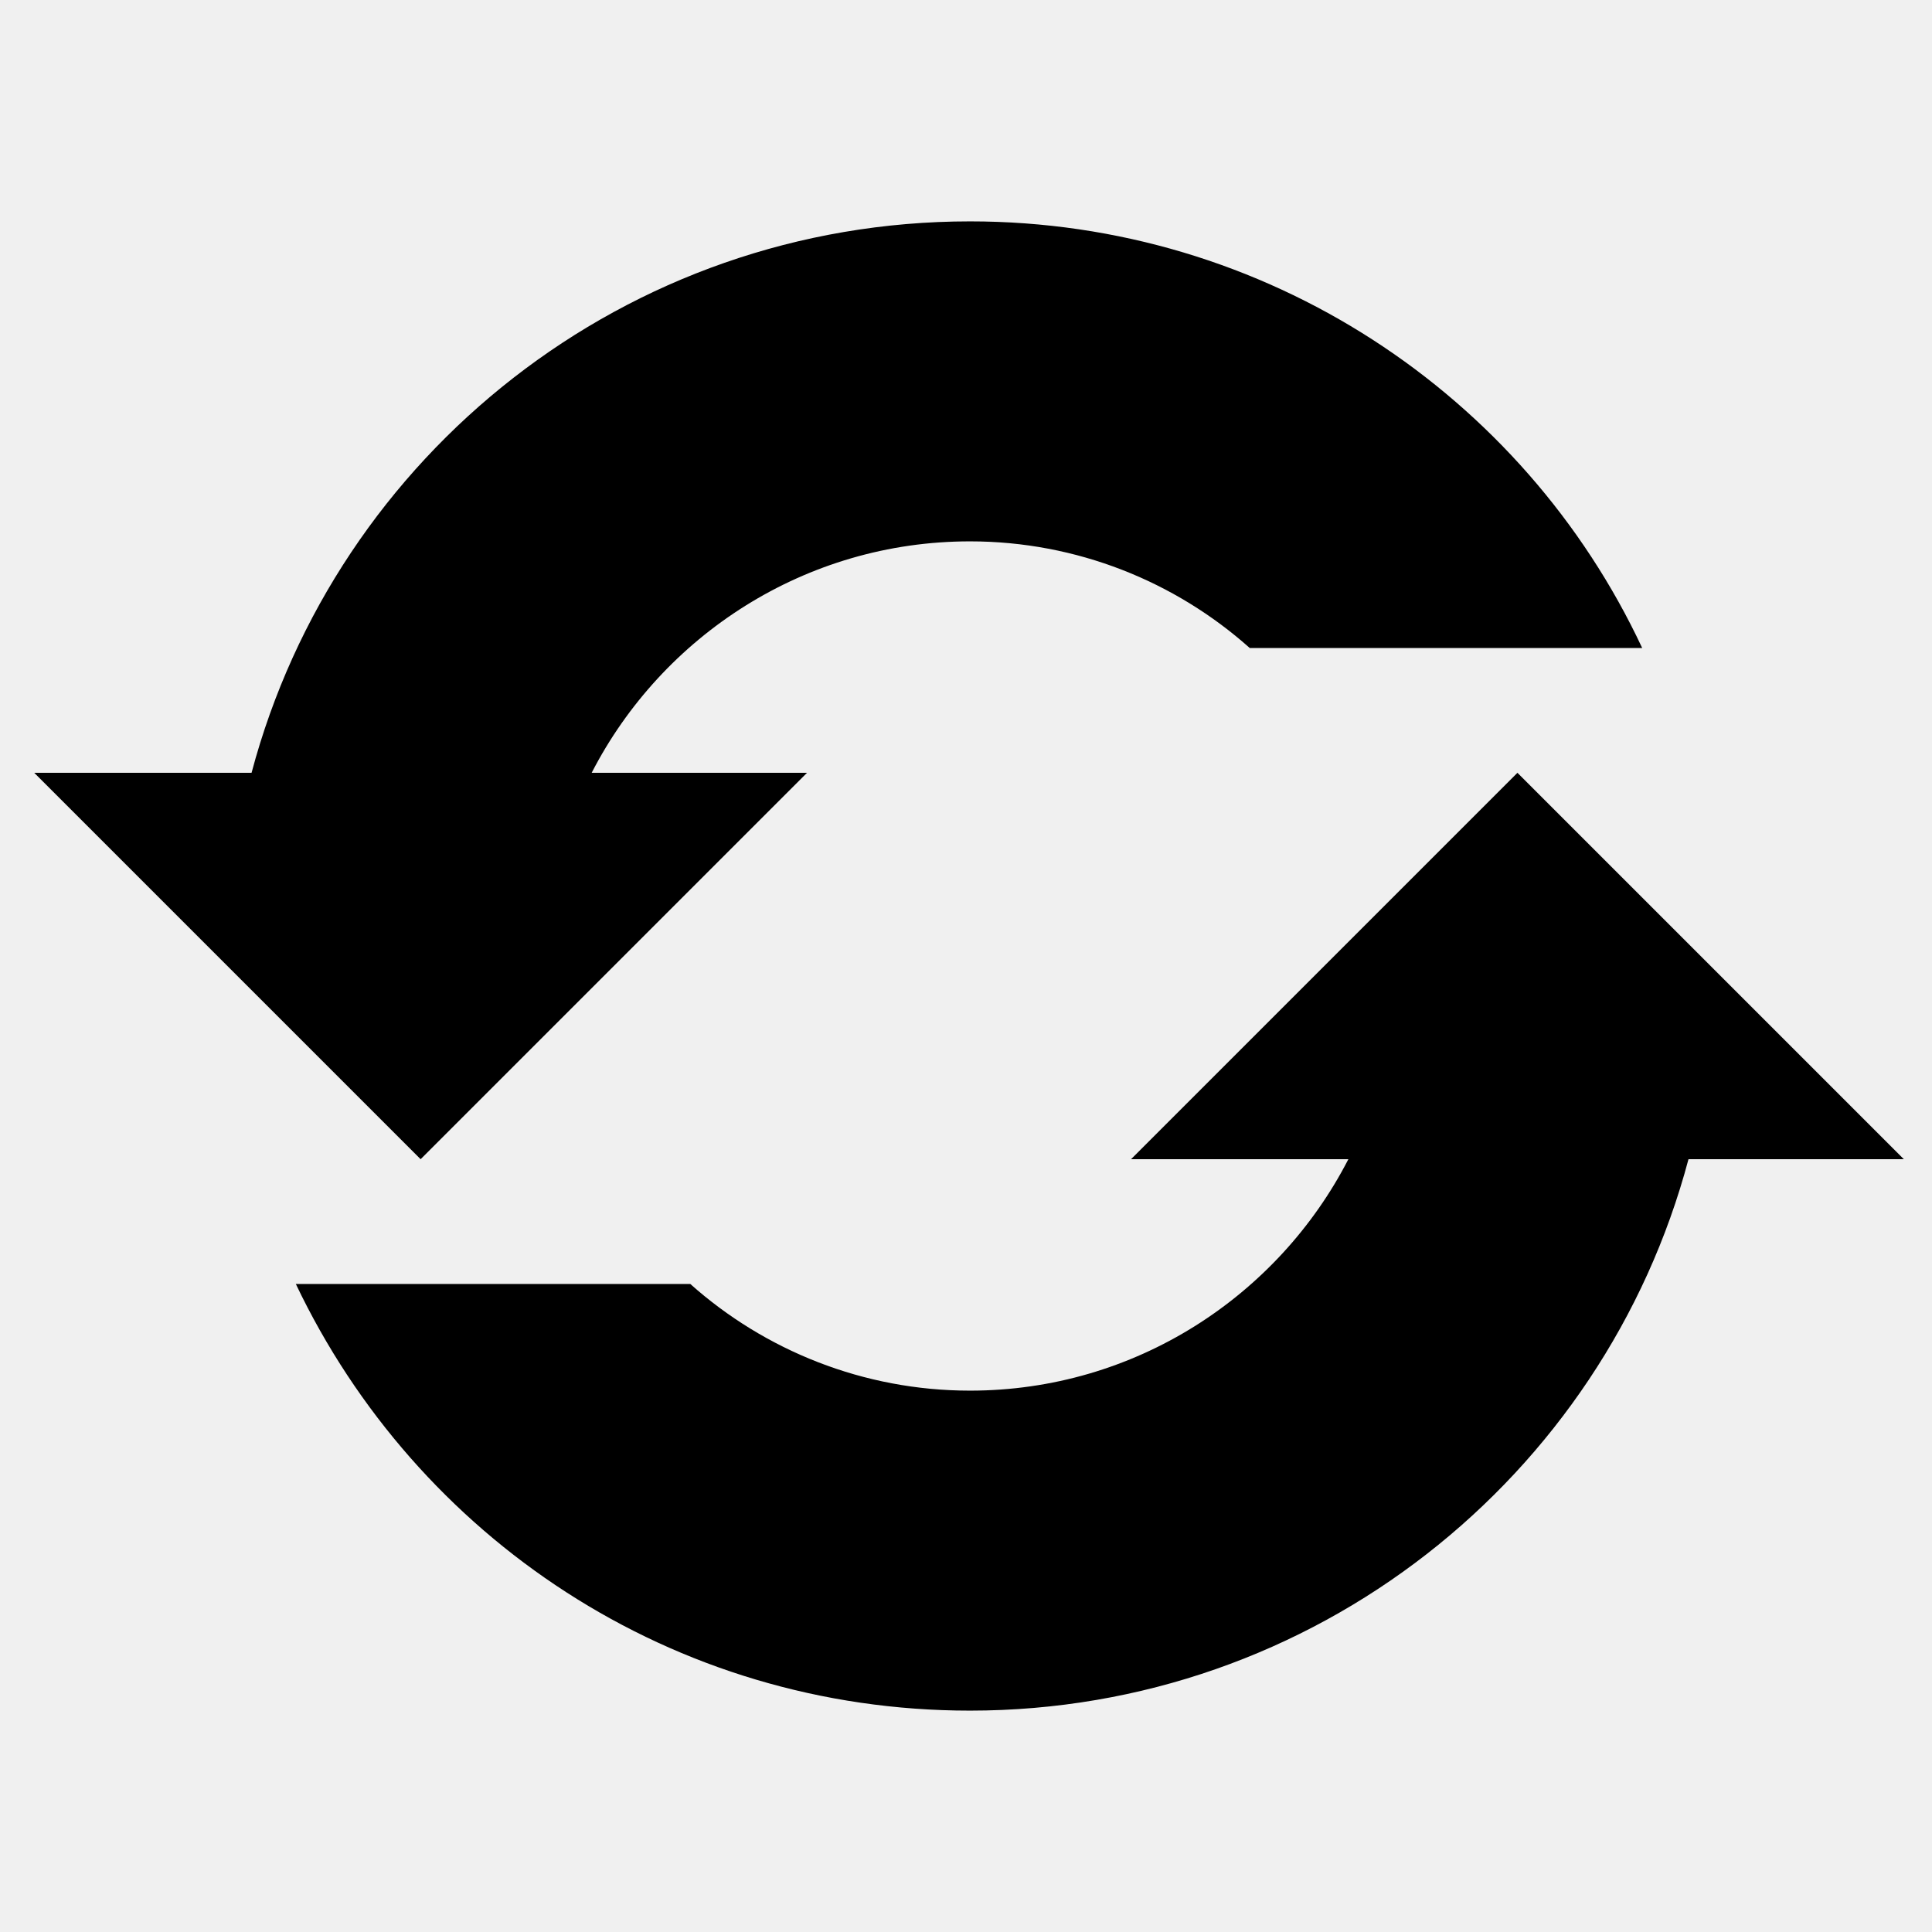
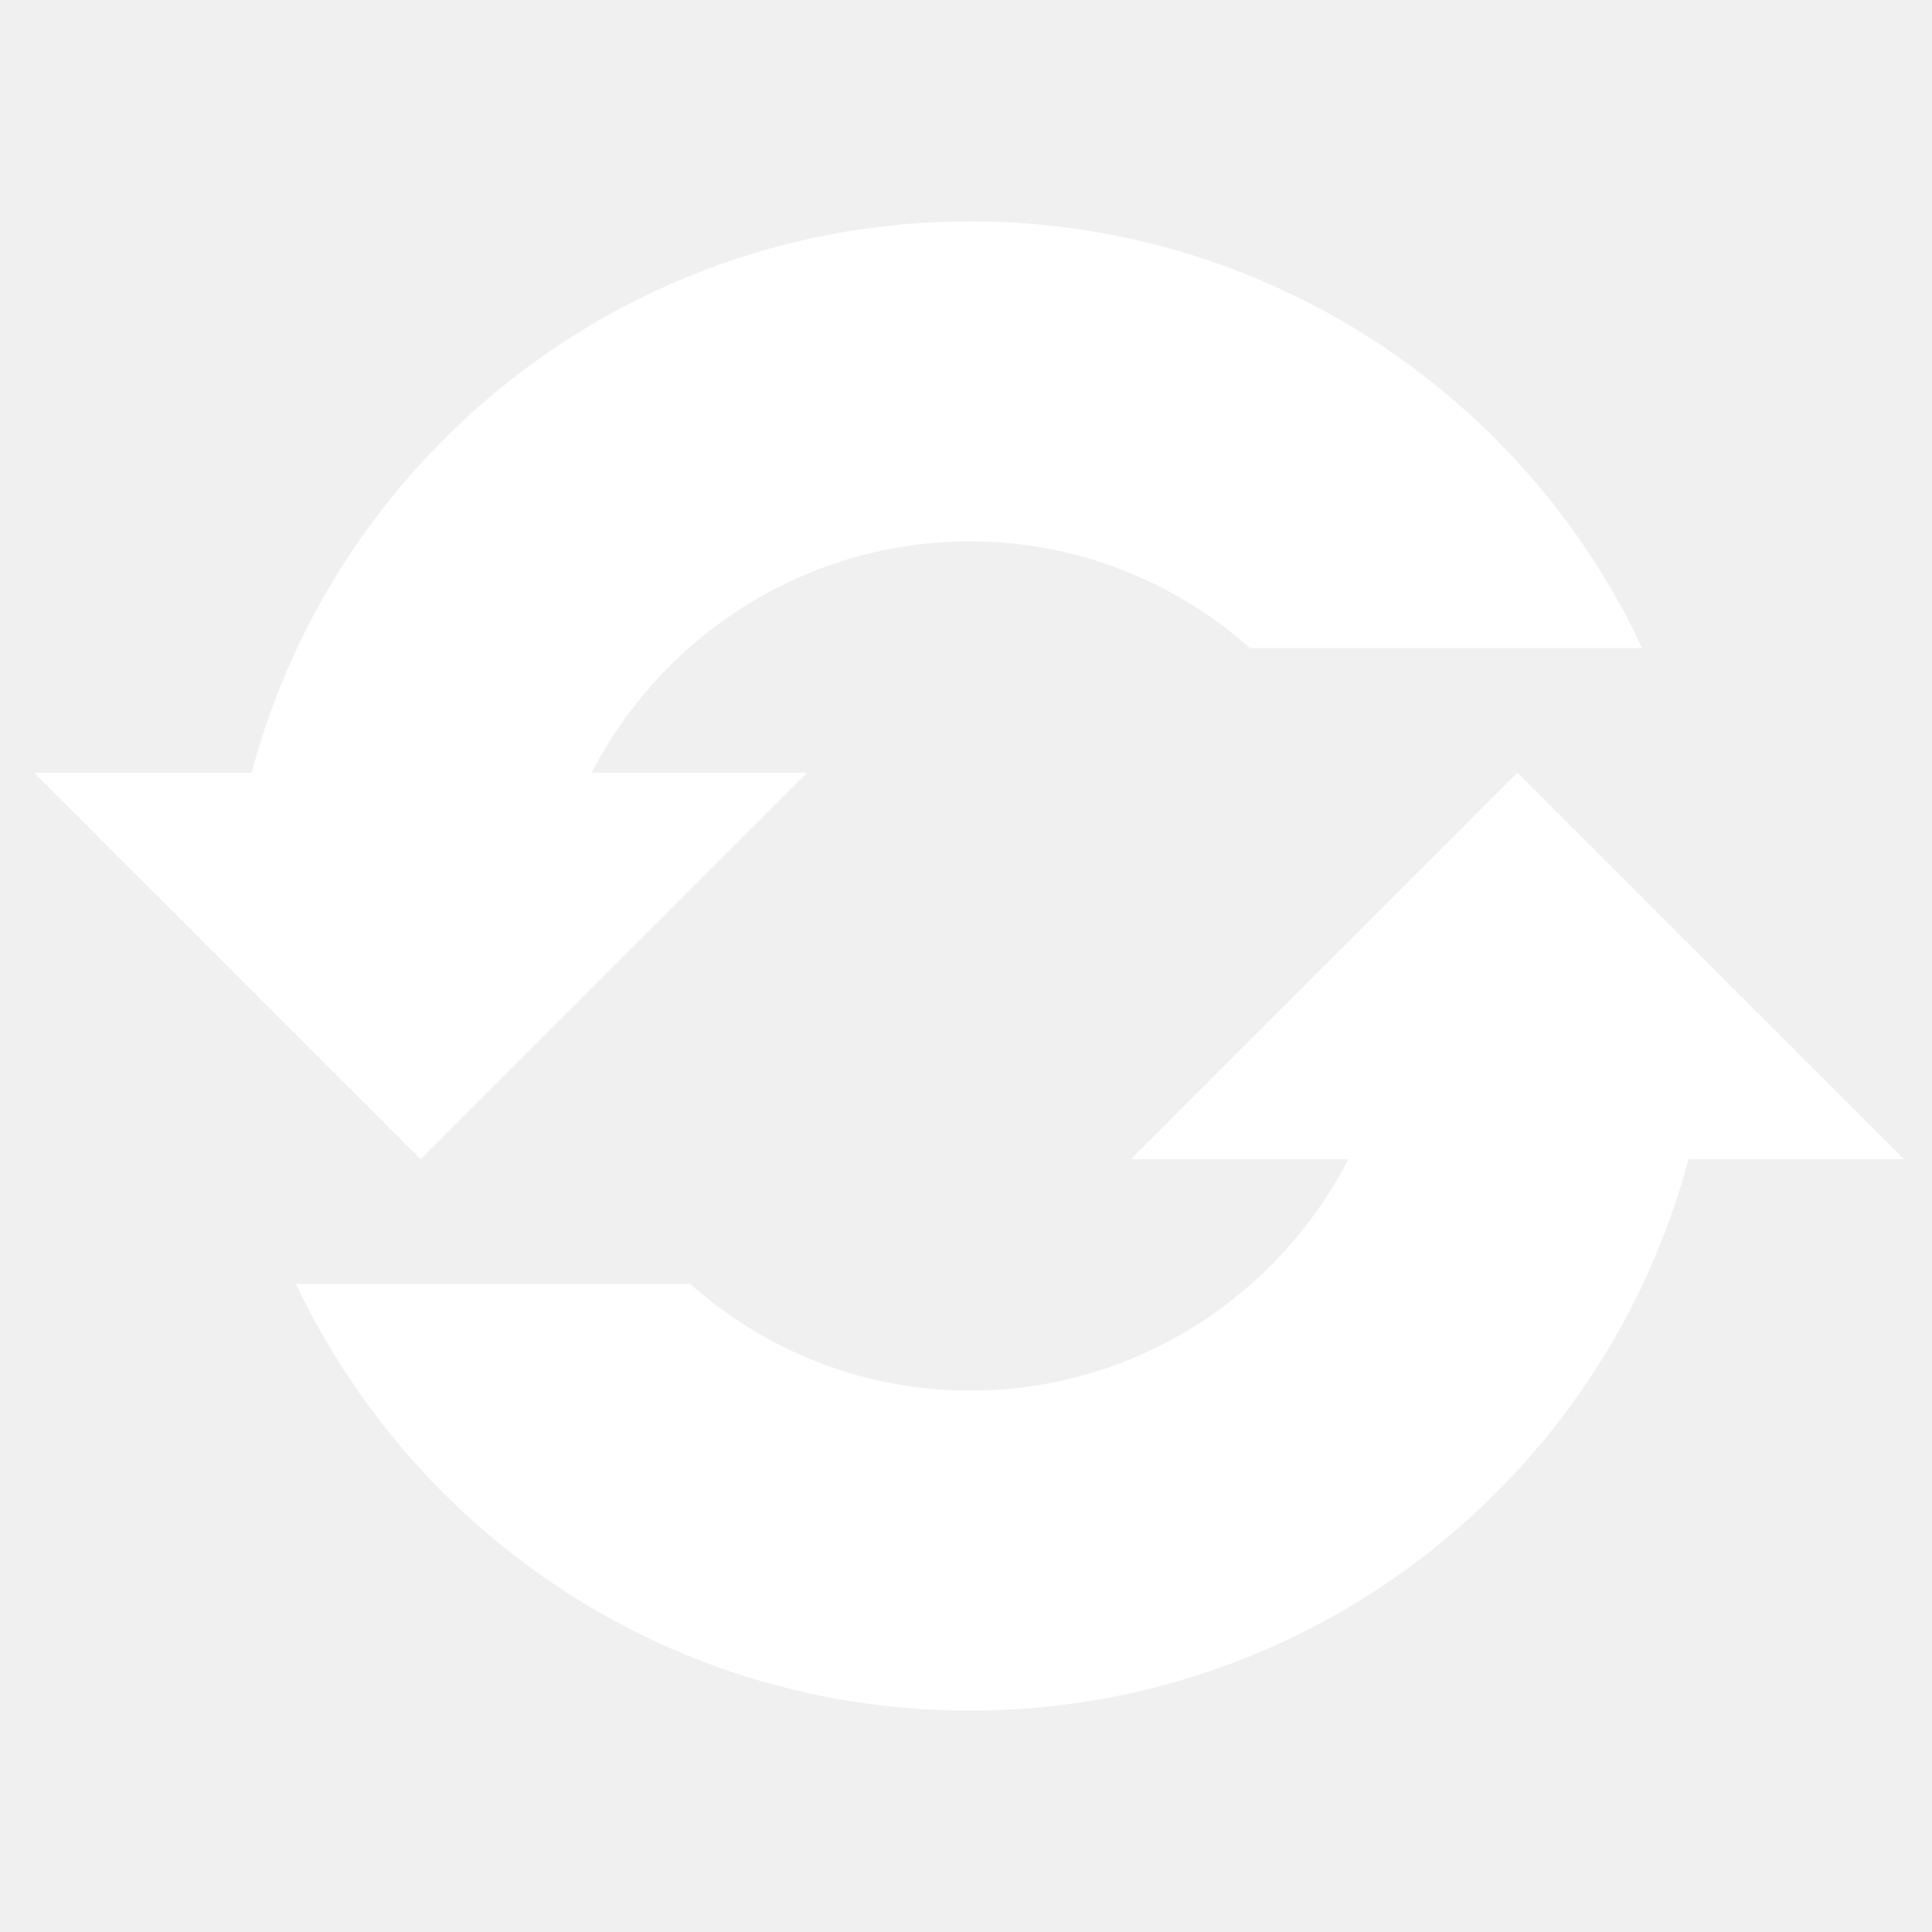
<svg xmlns="http://www.w3.org/2000/svg" width="96" height="96" xml:space="preserve" overflow="hidden">
  <g transform="translate(-69 -350)">
-     <path d="M89.9 407.6 109.1 388.4 98.4 388.4C101.9 381.6 109 376.9 117.2 376.9 122.5 376.9 127.4 378.9 131.1 382.2L150.6 382.2C144.7 369.6 131.9 361 117.2 361 100.1 361 85.7 372.6 81.5 388.4L70.7 388.4 89.9 407.6Z" />
-     <path d="M163.6 407.6 144.4 388.4 125.2 407.6 136 407.6C132.5 414.4 125.4 419.1 117.2 419.1 111.9 419.1 107 417.1 103.3 413.8L83.7 413.8C89.7 426.4 102.4 435 117.2 435 134.3 435 148.7 423.4 152.9 407.6L163.6 407.6Z" />
+     <path d="M89.9 407.6 109.1 388.4 98.4 388.4C101.9 381.6 109 376.9 117.2 376.9 122.5 376.9 127.4 378.9 131.1 382.2L150.6 382.2C144.7 369.6 131.9 361 117.2 361 100.1 361 85.7 372.6 81.5 388.4L70.7 388.4 89.9 407.6Z" fill="white" />
+     <path d="M163.6 407.6 144.4 388.4 125.2 407.6 136 407.6C132.5 414.4 125.4 419.1 117.2 419.1 111.9 419.1 107 417.1 103.3 413.8L83.7 413.8C89.7 426.4 102.4 435 117.2 435 134.3 435 148.7 423.4 152.9 407.6L163.6 407.6Z" fill="white" />
  </g>
</svg>
